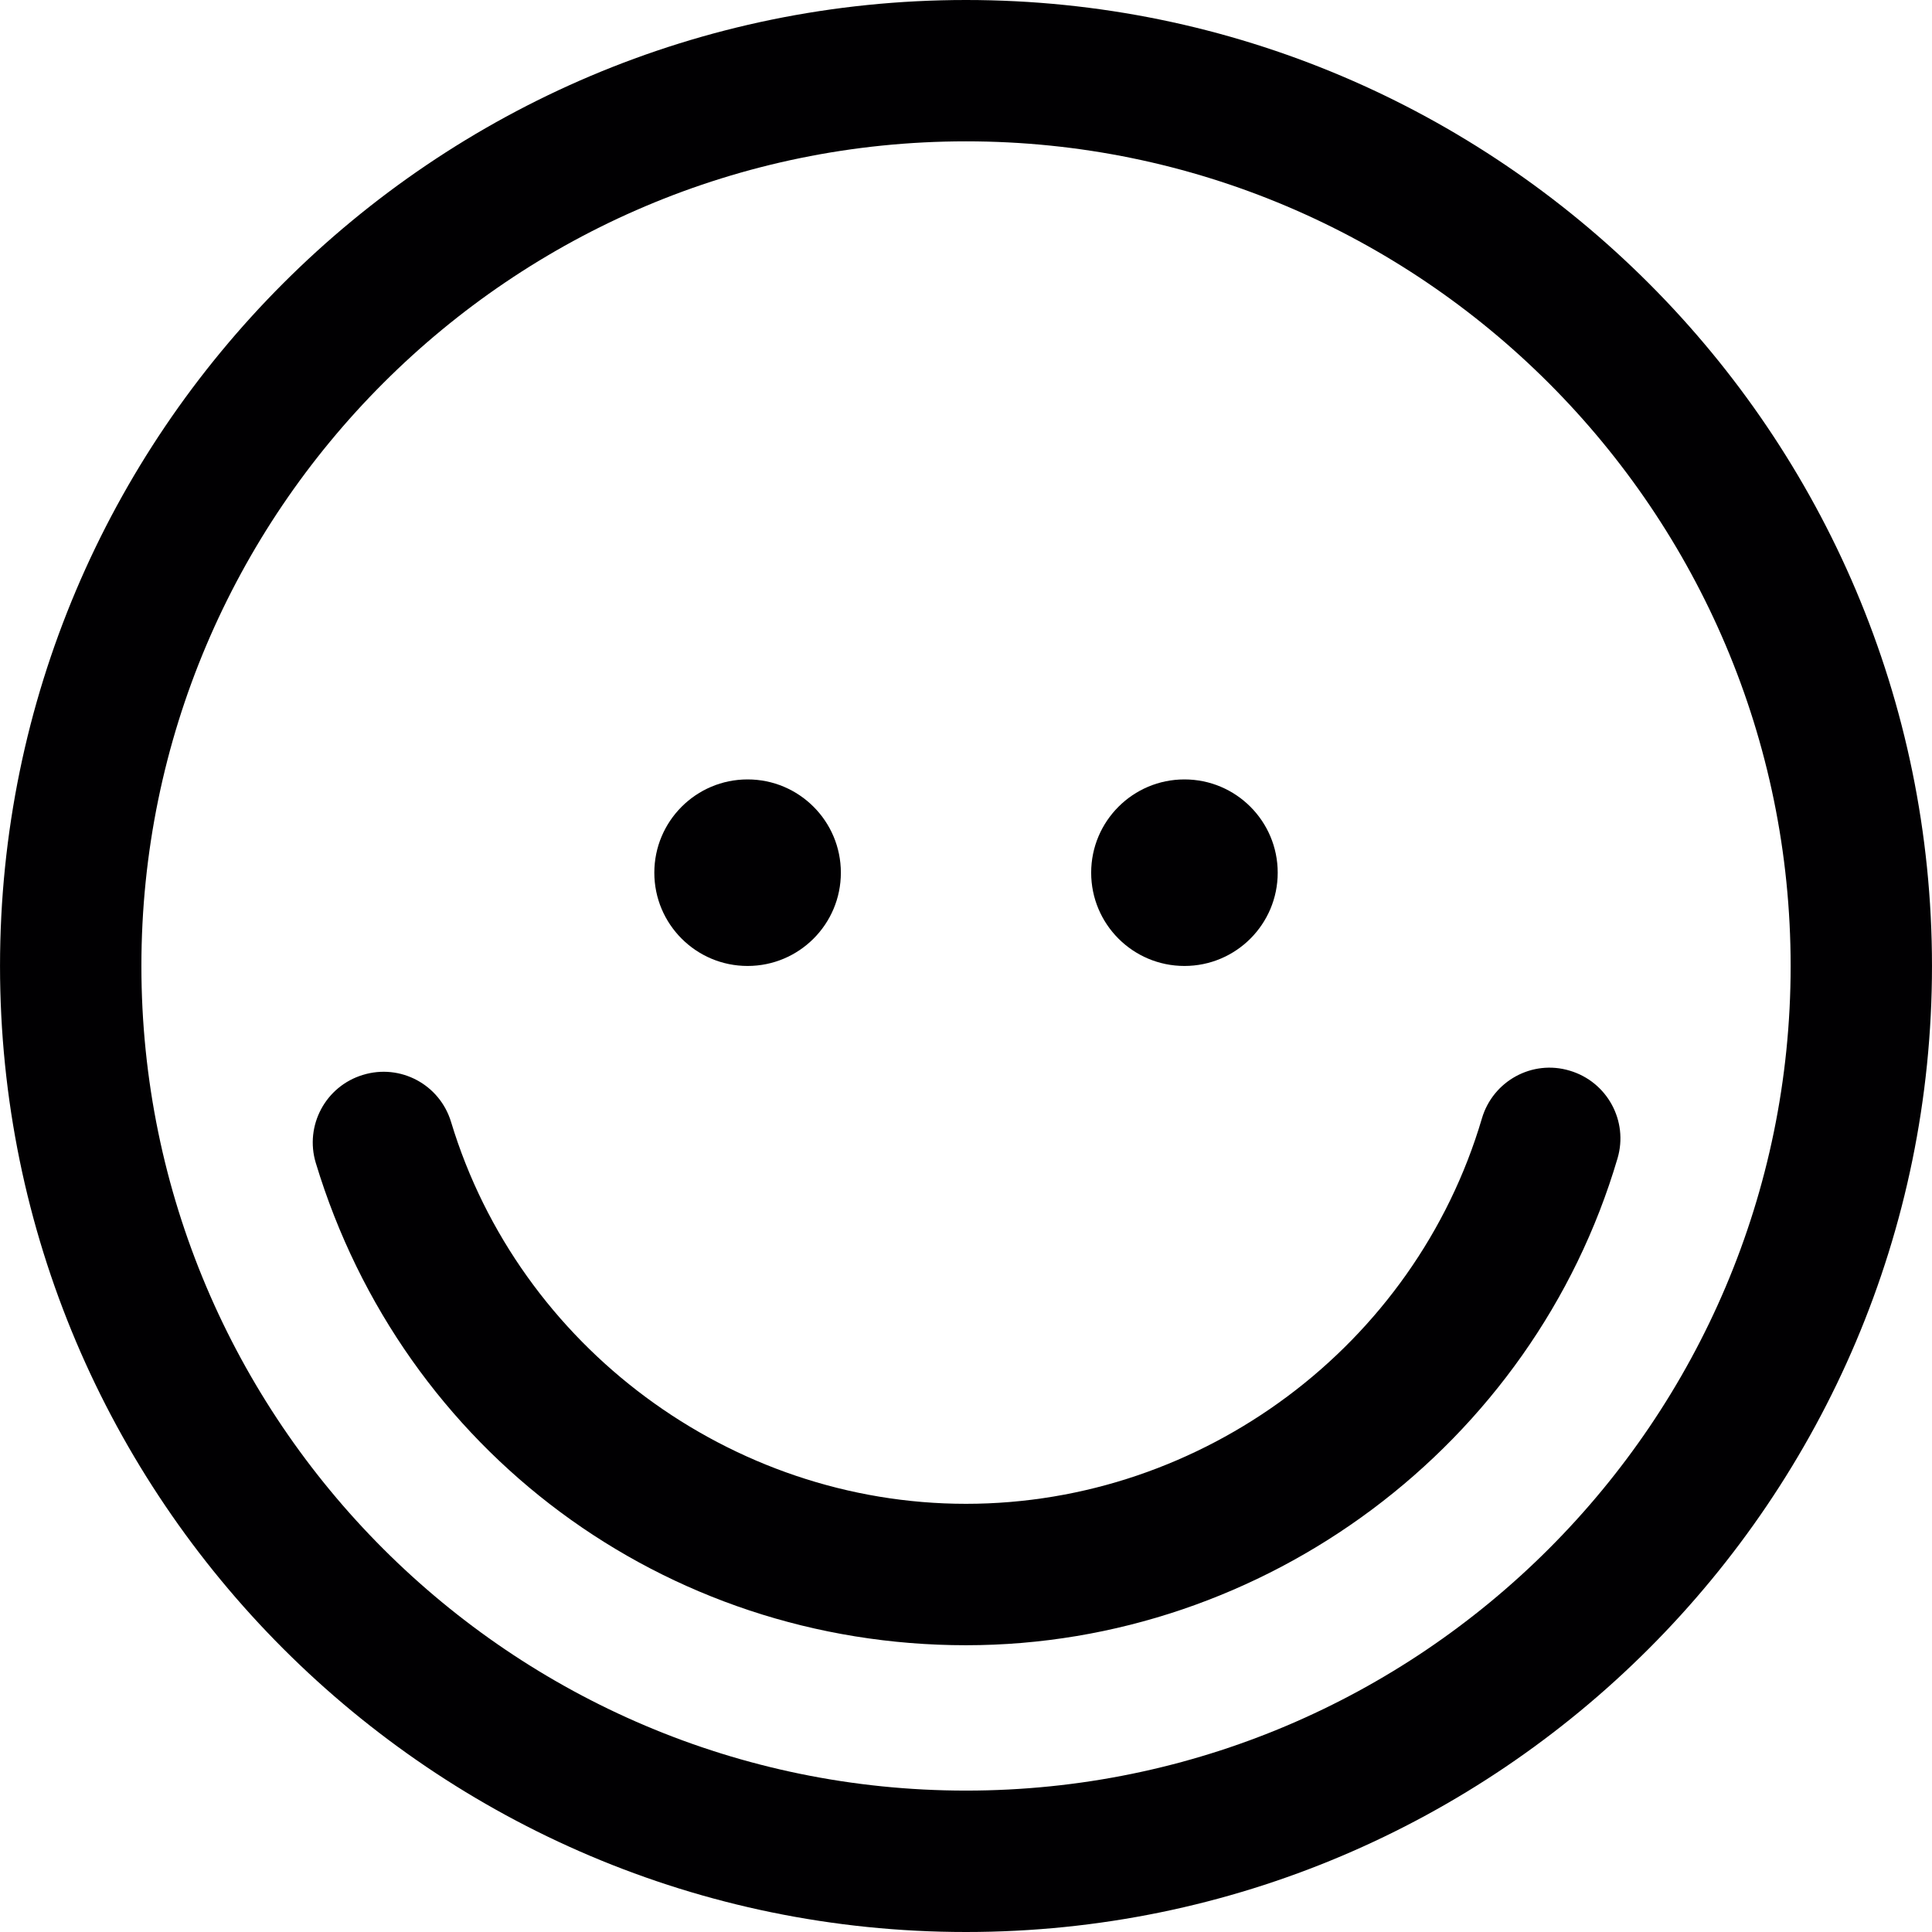
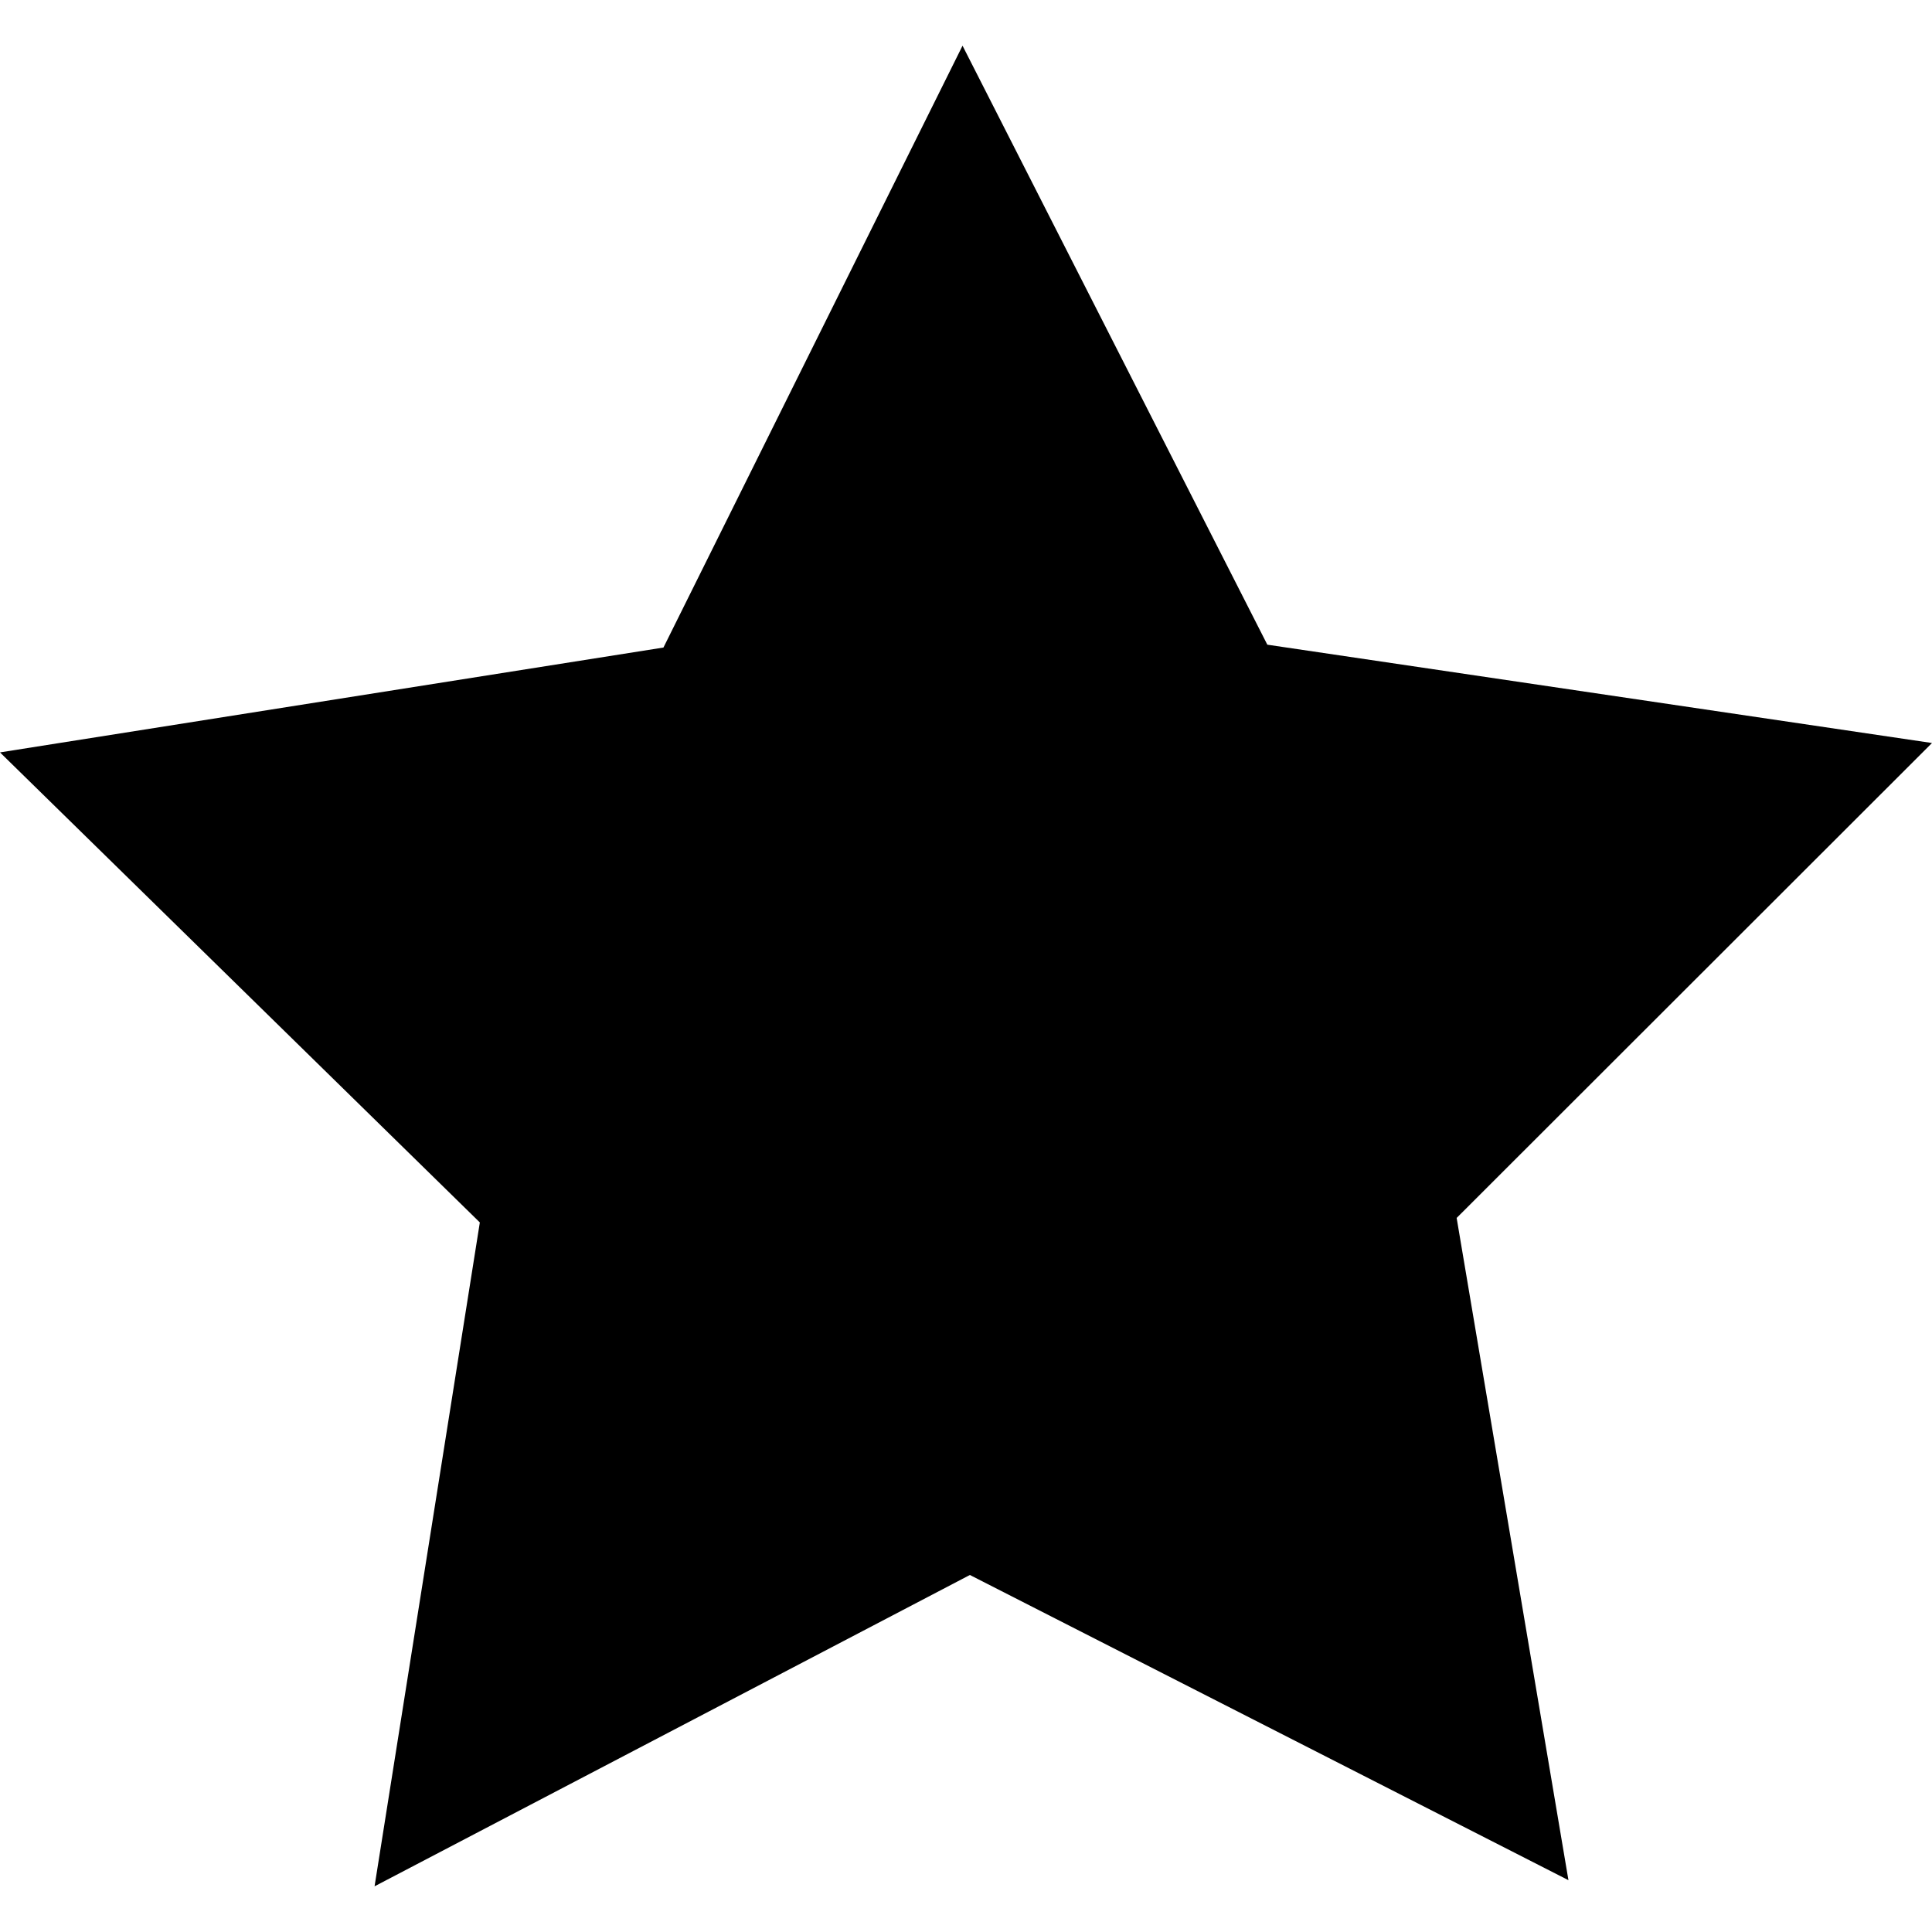
- <svg xmlns="http://www.w3.org/2000/svg" xml:space="preserve" width="14" height="14" viewBox="0 0 293.372 293.372">
-   <path d="M146.689 293.372C65.805 293.372.003 227.565.003 146.686S65.805 0 146.689 0 293.37 65.807 293.37 146.686s-65.797 146.686-146.681 146.686zm0-271.909c-69.043 0-125.218 56.18-125.218 125.224 0 69.038 56.175 125.213 125.218 125.213s125.218-56.169 125.218-125.207c0-69.05-56.169-125.23-125.218-125.23z" style="fill:#010002" />
-   <path d="M146.689 249.827c-45.802 0-85.48-29.442-98.735-73.232-1.719-5.673 1.49-11.667 7.163-13.375 5.689-1.74 11.667 1.474 13.38 7.158 10.329 34.141 42.485 57.975 78.187 57.975 35.963 0 68.184-24.062 78.344-58.524 1.675-5.678 7.631-8.969 13.331-7.25 5.684 1.681 8.936 7.636 7.261 13.315-12.831 43.54-53.515 73.933-98.931 73.933z" style="fill:#010002" />
-   <circle cx="113.521" cy="132.517" r="14.163" style="fill:#010002" />
-   <circle cx="179.856" cy="132.517" r="14.163" style="fill:#010002" />
+ <svg xmlns="http://www.w3.org/2000/svg" xml:space="preserve" width="16" height="16" viewBox="0 0 473.5 473.5">
+   <path d="M473.5 182.1 310.6 158 235.9 11.2l-73.3 147.5L0 184.4l117.6 115.2-25.8 162.7L237.7 386l146.7 74.8L357 298.5z" />
</svg>
